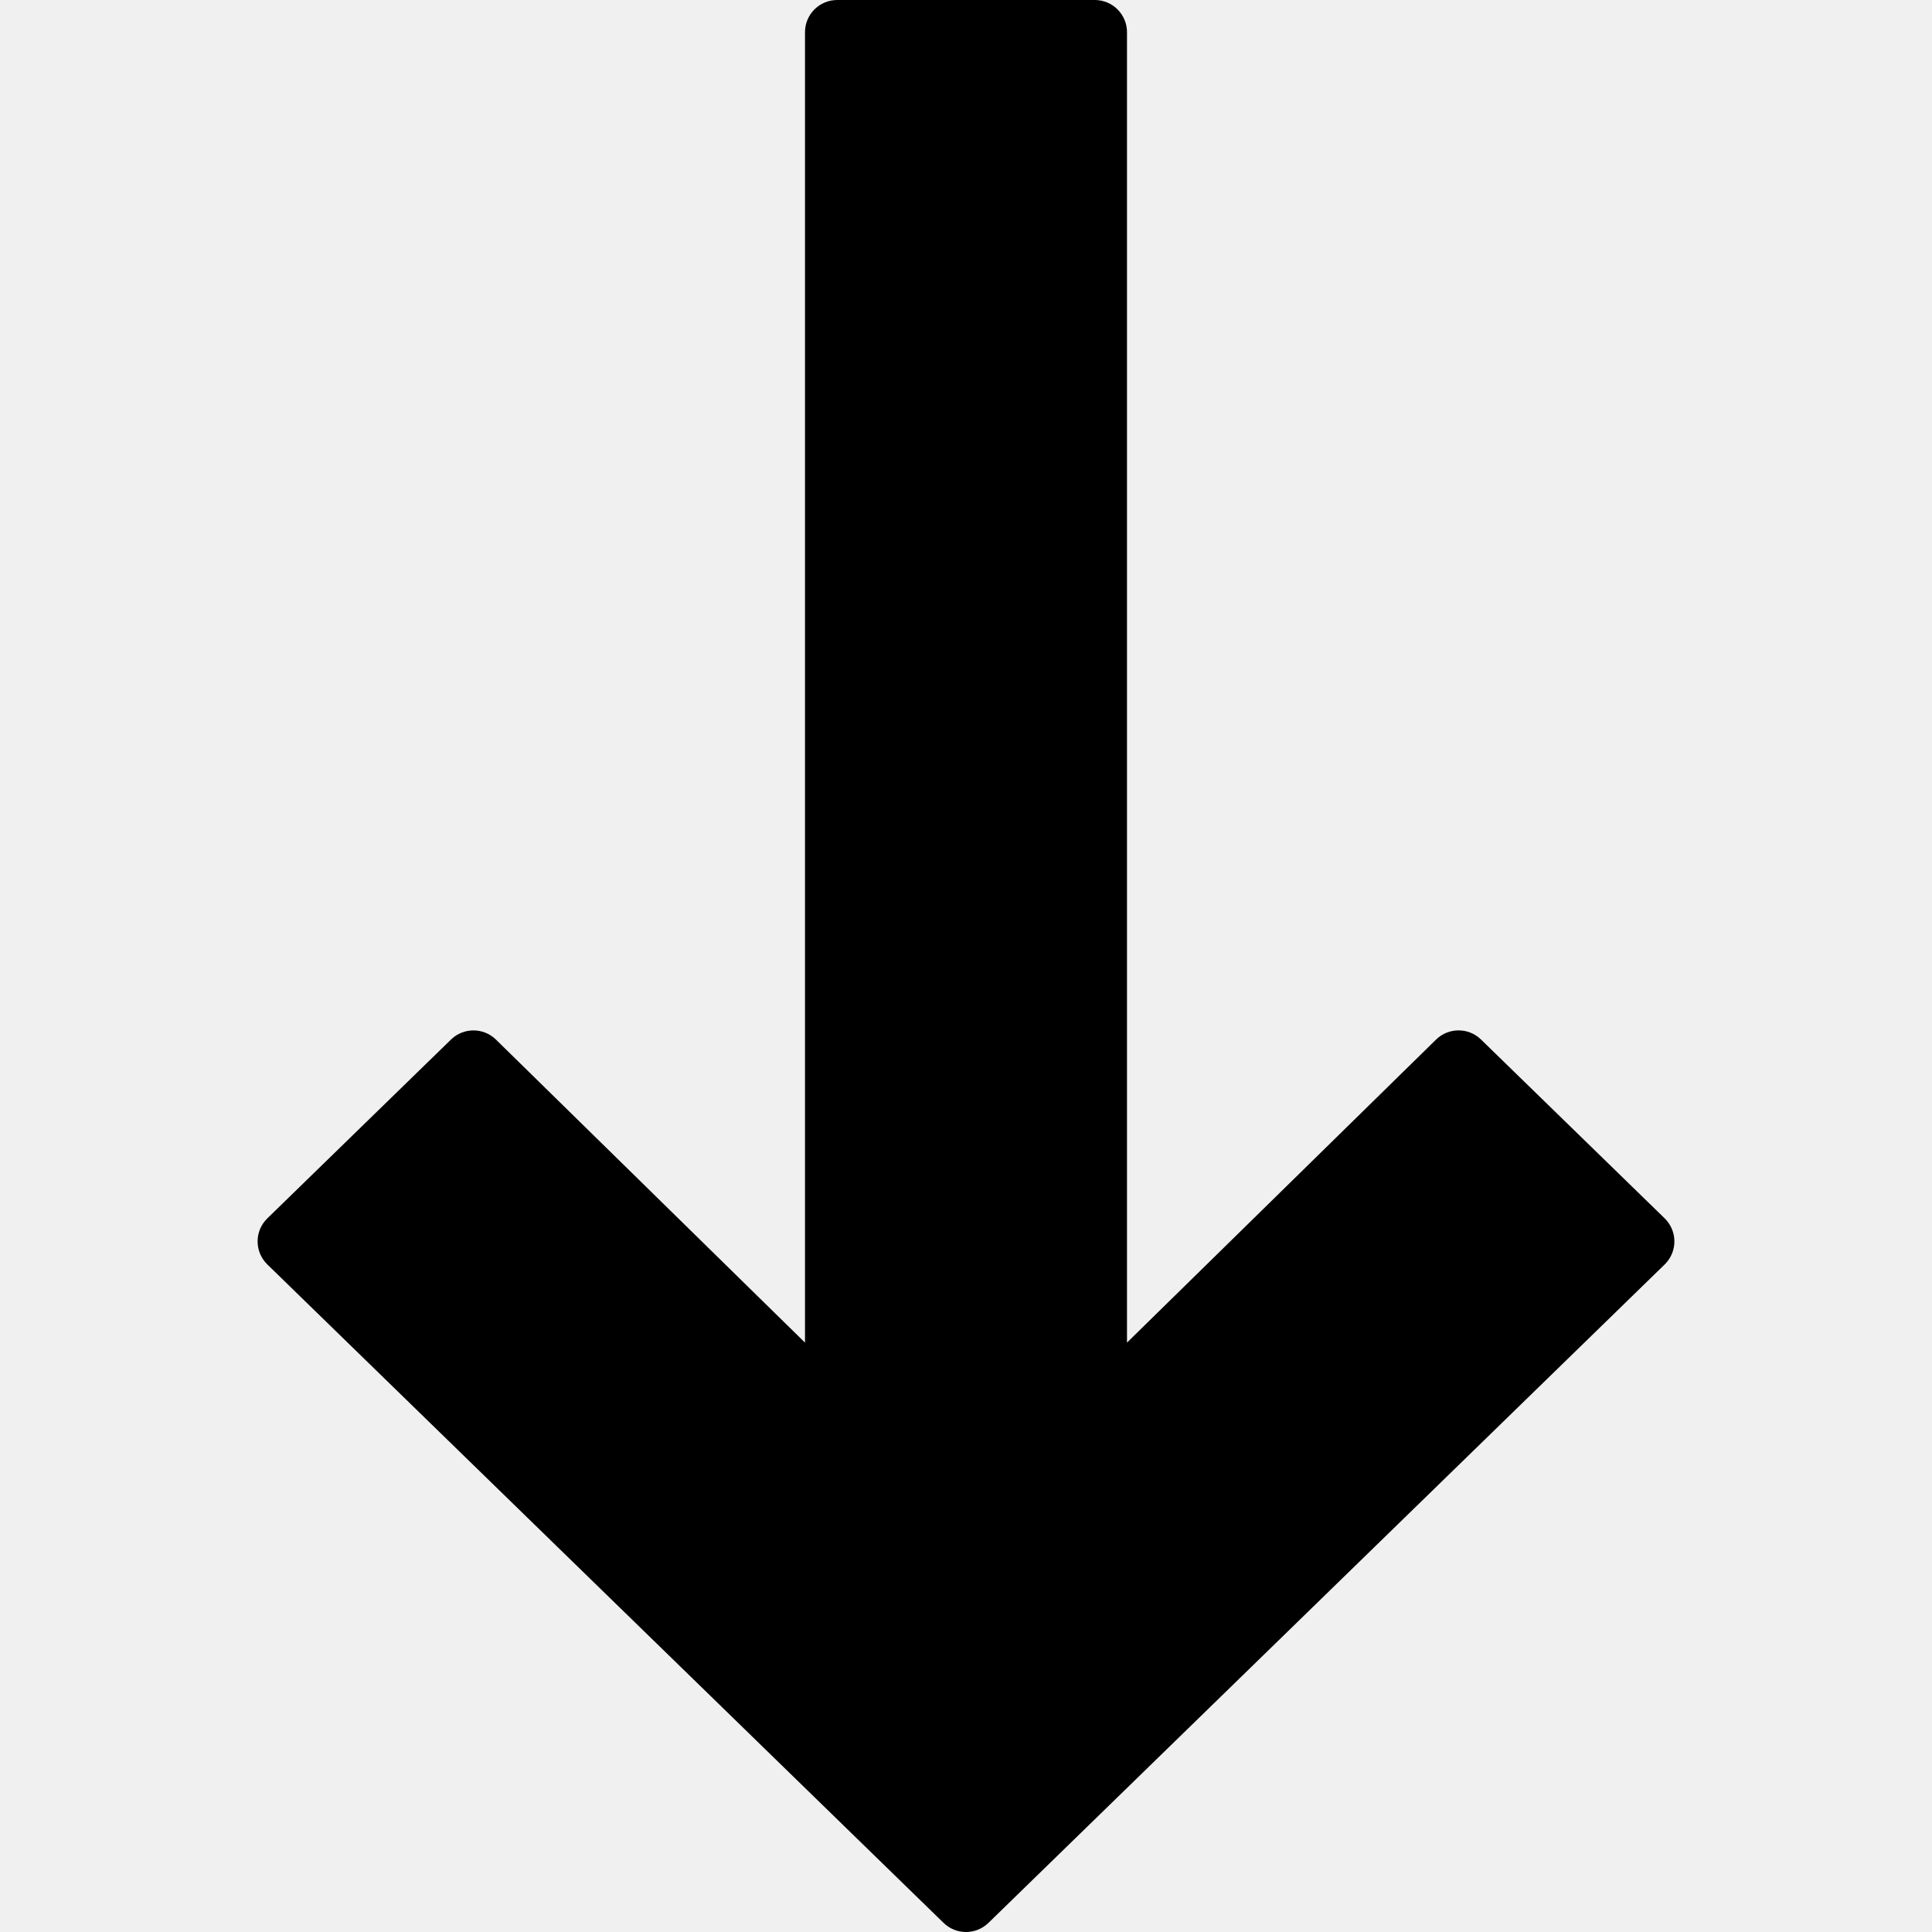
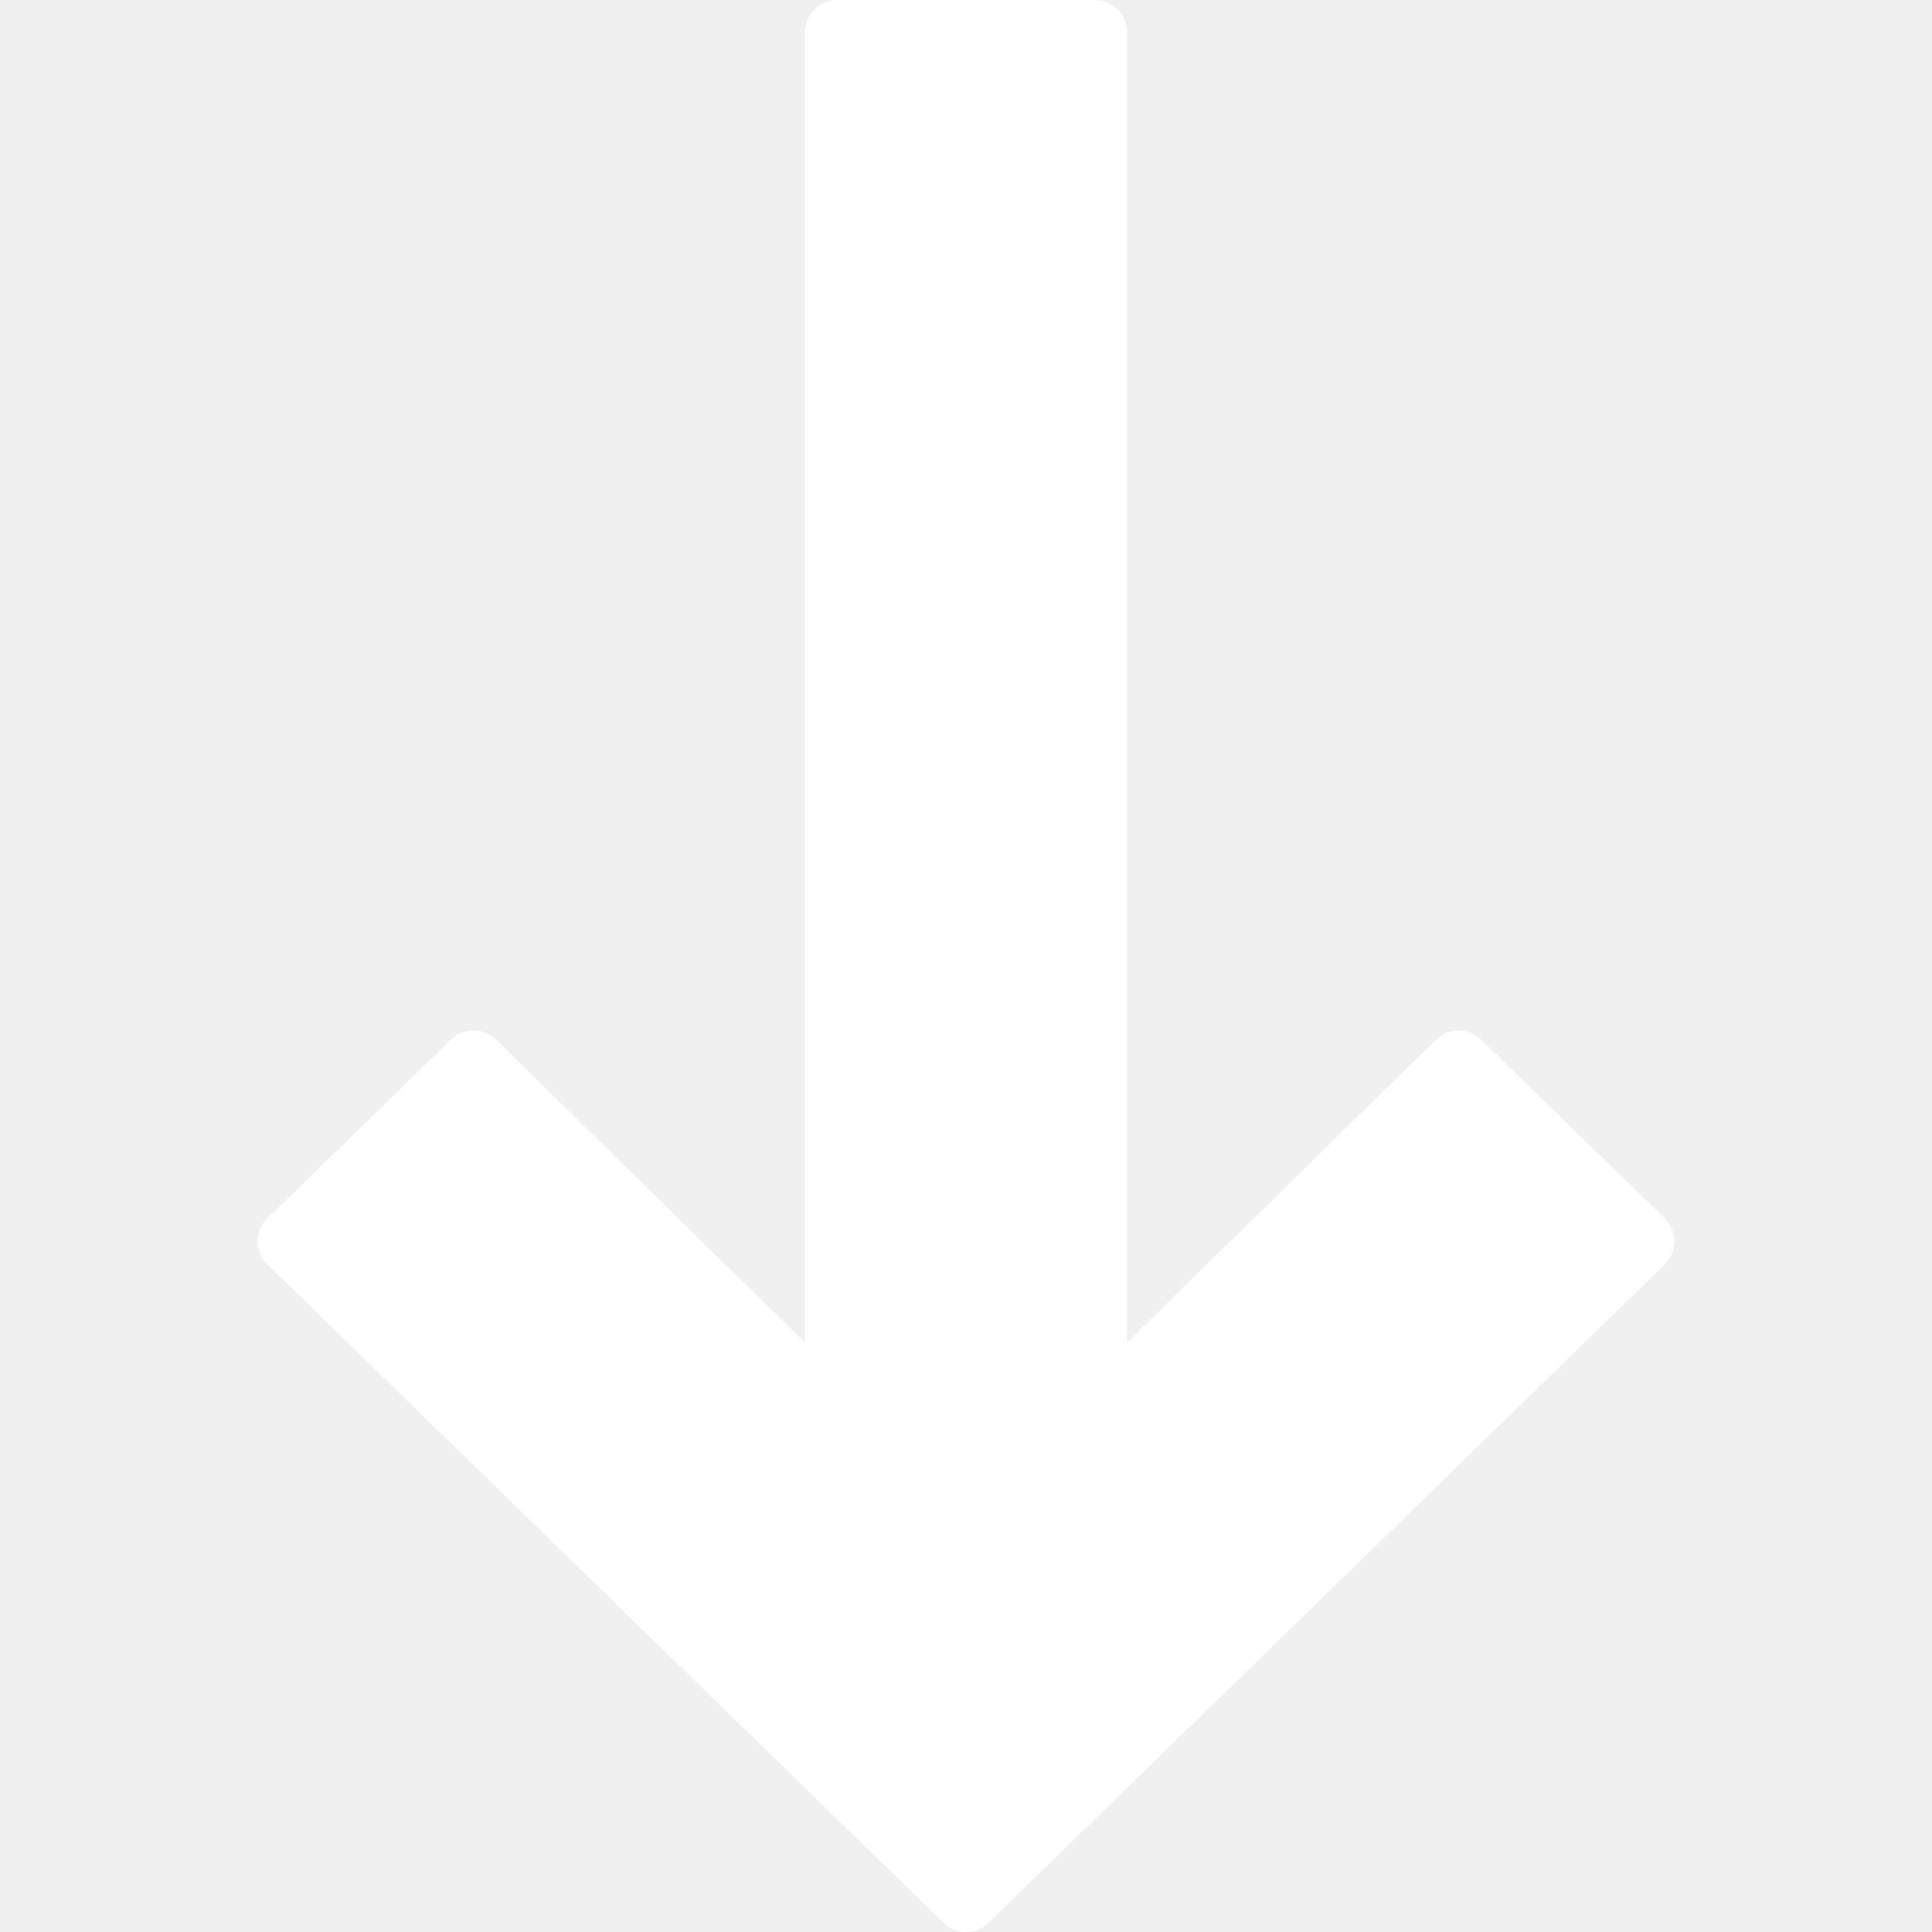
- <svg xmlns="http://www.w3.org/2000/svg" version="1.1" id="Capa_1" x="0px" y="0px" viewBox="0 0 512 512" style="enable-background:new 0 0 512 512;" xml:space="preserve">
-   <g>
-     <g>
-       <path d="M441.156,322.876l-48.666-47.386c-3.319-3.243-8.619-3.234-11.93,0.017l-81.894,80.299V8.533    c0-4.71-3.823-8.533-8.533-8.533h-68.267c-4.71,0-8.533,3.823-8.533,8.533v347.273l-81.894-80.299    c-3.311-3.243-8.602-3.251-11.921-0.017l-48.666,47.386c-1.655,1.604-2.586,3.806-2.586,6.11c0,2.304,0.939,4.506,2.586,6.11    l179.2,174.481c1.655,1.613,3.806,2.423,5.948,2.423c2.15,0,4.292-0.811,5.956-2.423l179.2-174.481    c1.647-1.604,2.577-3.806,2.577-6.11C443.733,326.682,442.803,324.48,441.156,322.876z" />
-     </g>
-   </g>
-   <g>
- </g>
-   <g>
- </g>
-   <g>
- </g>
-   <g>
- </g>
-   <g>
- </g>
-   <g>
- </g>
-   <g>
- </g>
-   <g>
- </g>
-   <g>
- </g>
-   <g>
- </g>
-   <g>
- </g>
-   <g>
- </g>
-   <g>
- </g>
-   <g>
- </g>
-   <g>
- </g>
+ <svg xmlns="http://www.w3.org/2000/svg" version="1.1" id="Capa_1" fill="#fff" x="0px" y="0px" viewBox="0 0 512 512" style="enable-background:new 0 0 512 512;" xml:space="preserve">
+   <path d="M441.156,322.876l-48.666-47.386c-3.319-3.243-8.619-3.234-11.93,0.017l-81.894,80.299V8.533    c0-4.71-3.823-8.533-8.533-8.533h-68.267c-4.71,0-8.533,3.823-8.533,8.533v347.273l-81.894-80.299    c-3.311-3.243-8.602-3.251-11.921-0.017l-48.666,47.386c-1.655,1.604-2.586,3.806-2.586,6.11c0,2.304,0.939,4.506,2.586,6.11    l179.2,174.481c1.655,1.613,3.806,2.423,5.948,2.423c2.15,0,4.292-0.811,5.956-2.423l179.2-174.481    c1.647-1.604,2.577-3.806,2.577-6.11C443.733,326.682,442.803,324.48,441.156,322.876z" />
</svg>
